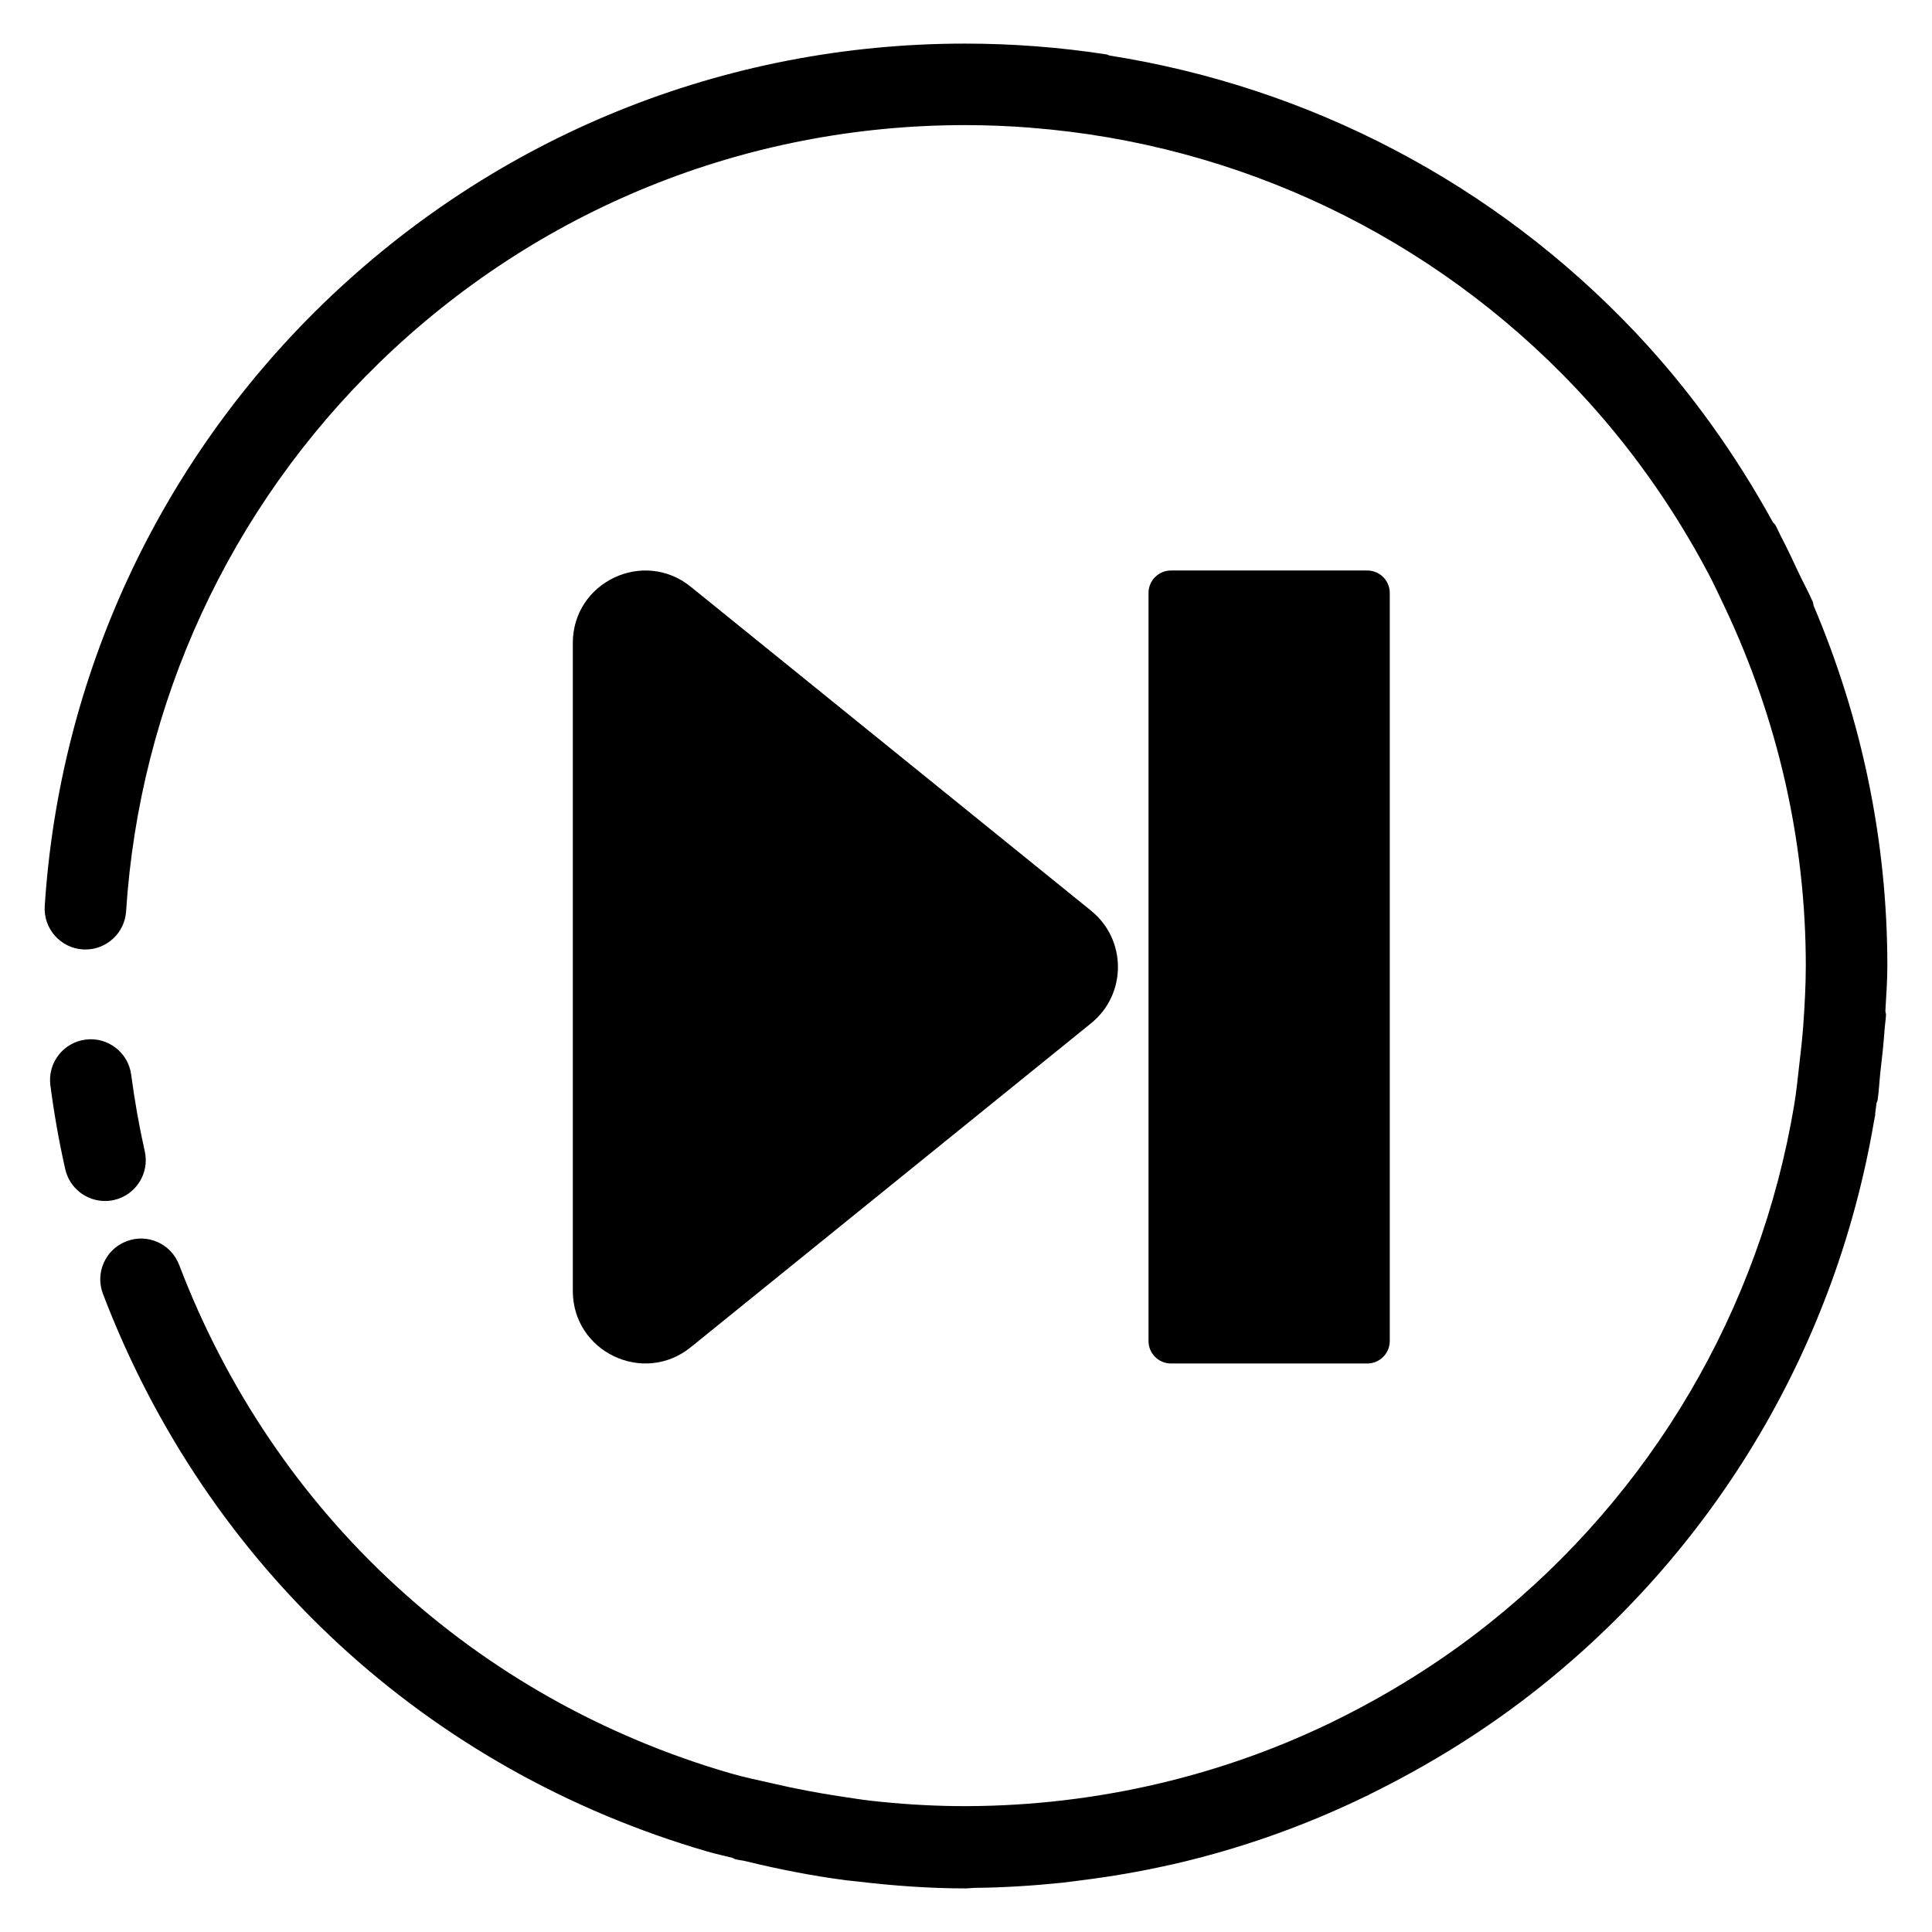
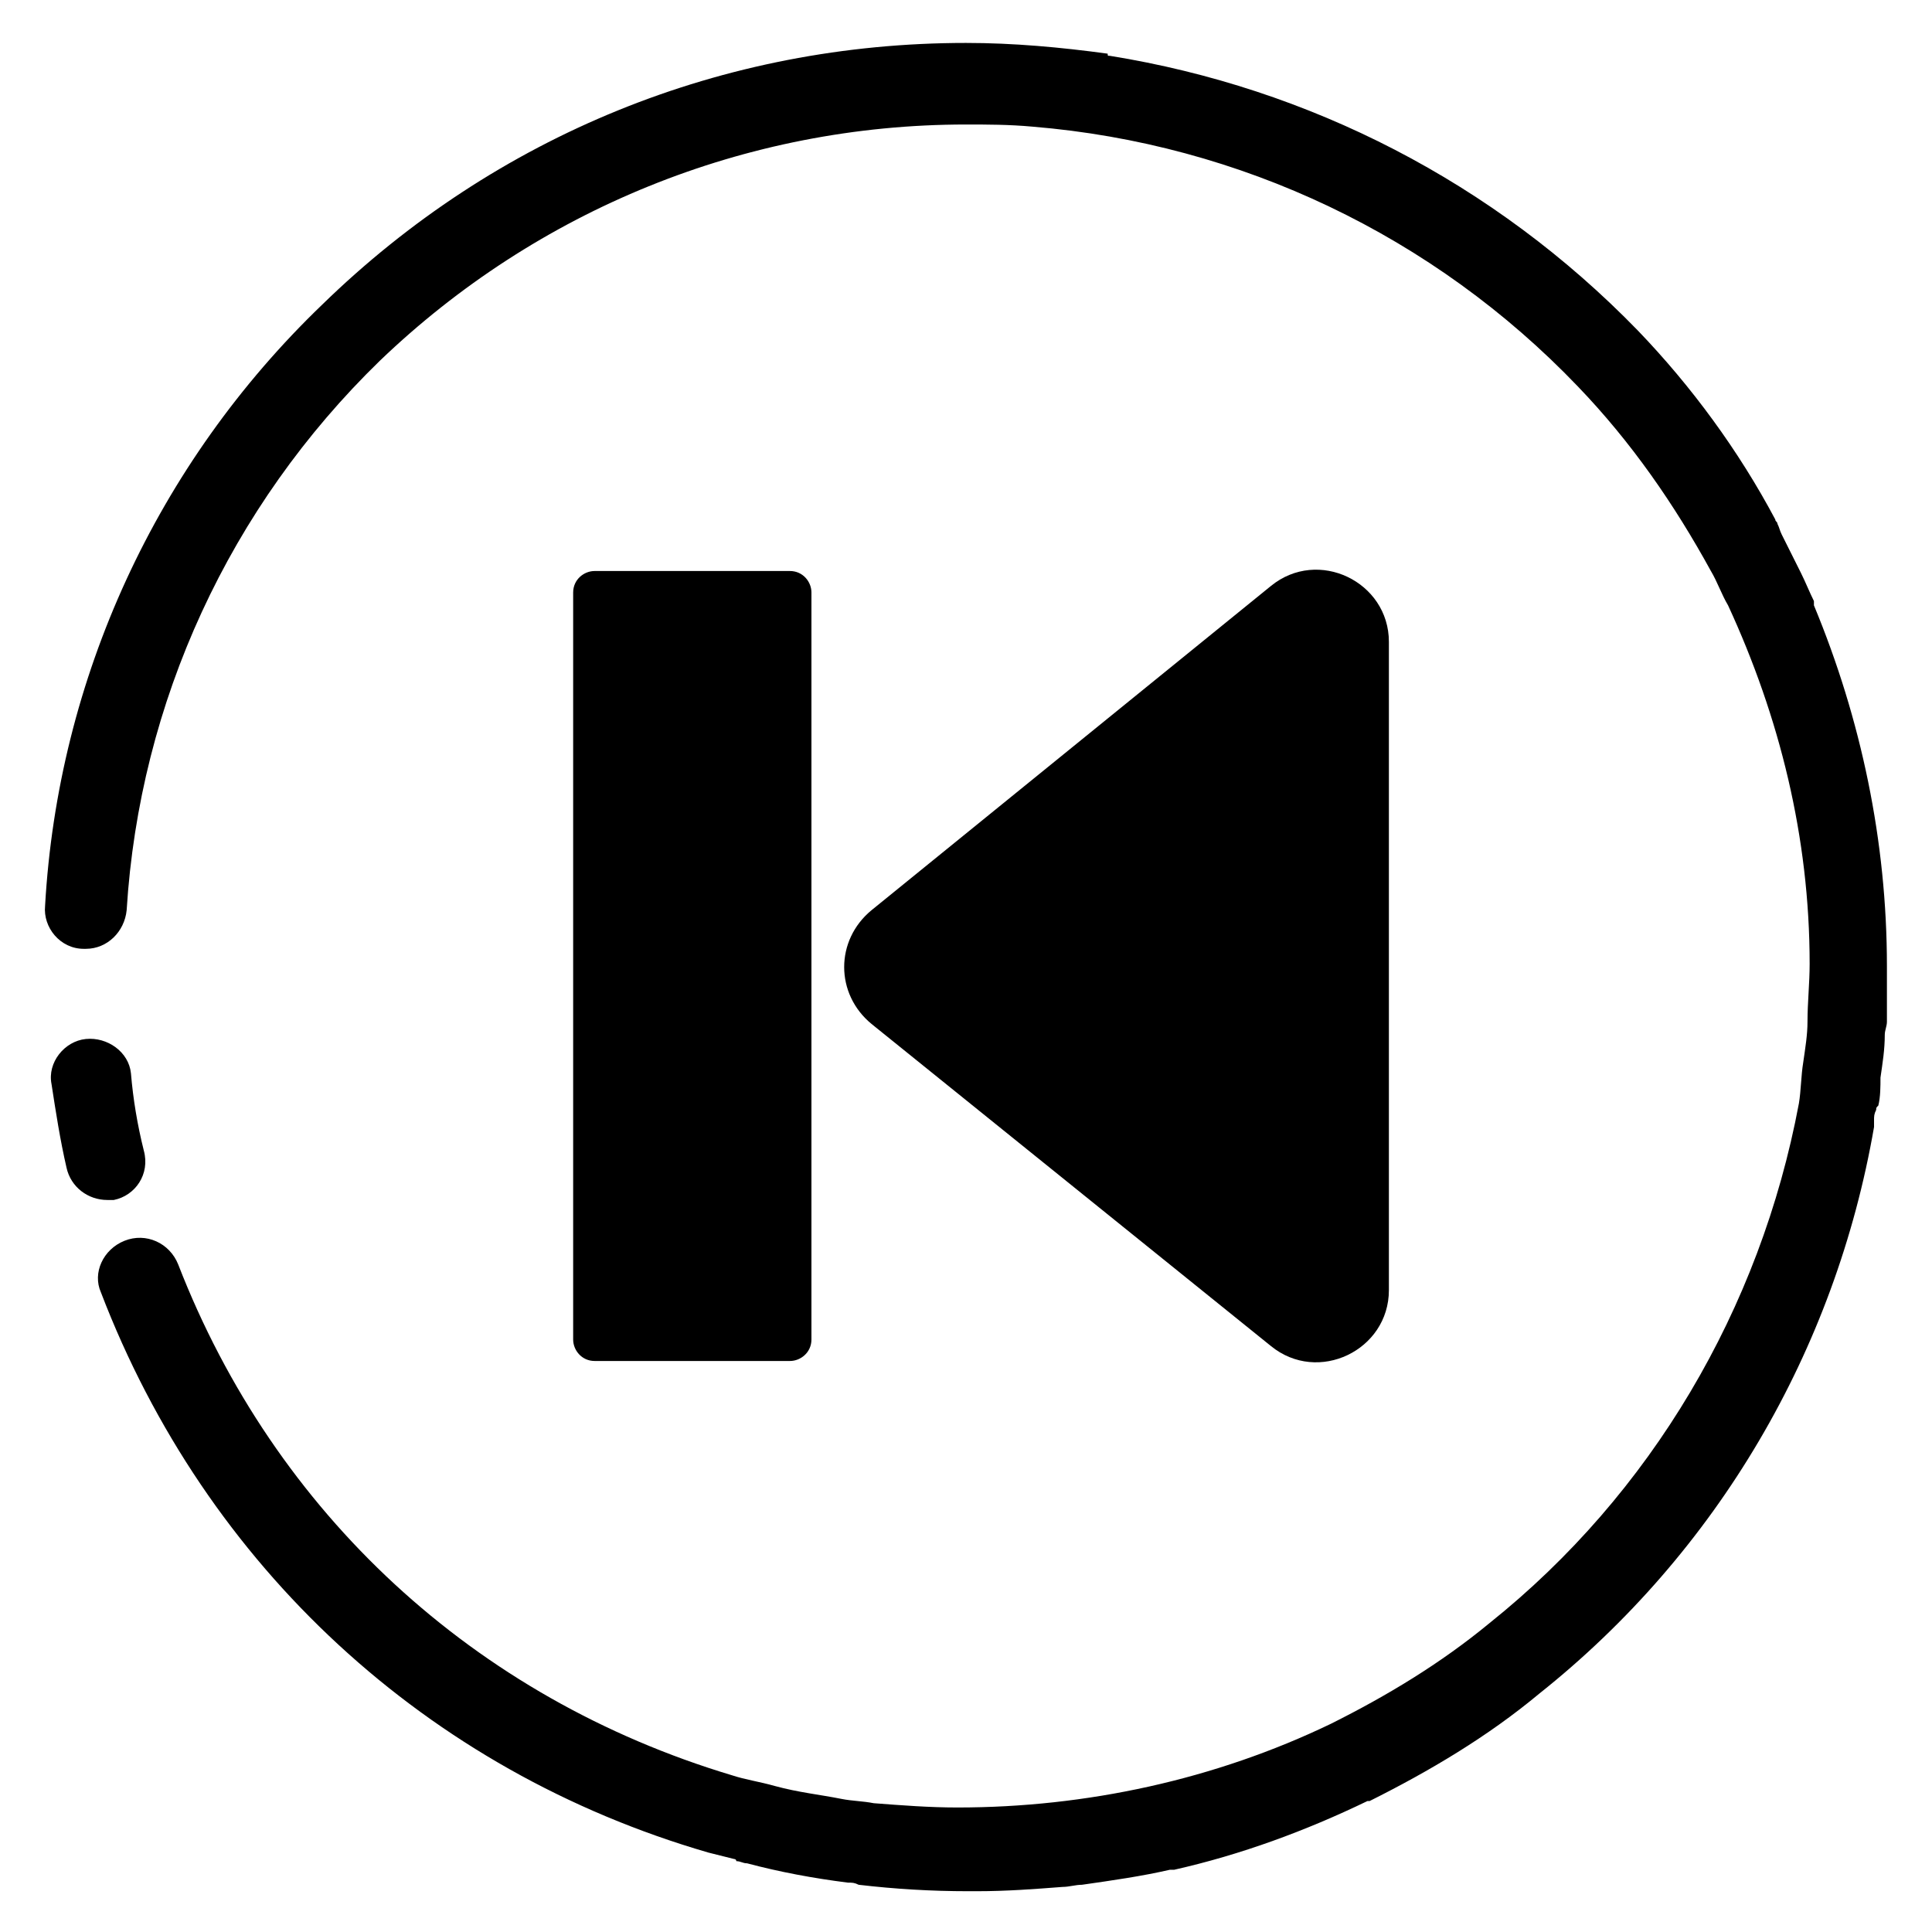
<svg xmlns="http://www.w3.org/2000/svg" version="1.1" x="0px" y="0px" viewBox="0 0 90 90" style="enable-background:new 0 0 90 90;" xml:space="preserve">
  <g>
-     <path d="M50.827,47.668L32.178,62.759c-2.205,1.784-5.494,0.215-5.494-2.622V45.046V29.955   c0-2.837,3.289-4.406,5.494-2.622l18.649,15.091C52.495,43.774,52.495,46.318,50.827,47.668z" />
+     <path d="M40.6,42.4l18.6-15.1c2.2-1.8,5.5-0.2,5.5,2.6V45v15.1c0,2.8-3.3,4.4-5.5,2.6l-18.6-15   C38.9,46.3,38.9,43.8,40.6,42.4z" />
    <g>
-       <path d="M5.309,55.902c1.024-0.234,1.665-1.25,1.435-2.27C6.481,52.46,6.27,51.27,6.112,50.068    c-0.135-1.042-1.096-1.777-2.129-1.639c-1.04,0.137-1.773,1.09-1.636,2.129c0.172,1.32,0.402,2.622,0.692,3.905    c0.198,0.883,0.983,1.484,1.851,1.484C5.027,55.947,5.168,55.932,5.309,55.902z" />
-       <path d="M87.92,44.987c0-5.842-1.204-11.519-3.434-16.77c-0.019-0.058-0.013-0.119-0.038-0.176    c-0.194-0.45-0.432-0.874-0.64-1.316c-0.282-0.599-0.557-1.198-0.867-1.784c-0.081-0.153-0.145-0.317-0.228-0.469    c-0.033-0.061-0.09-0.097-0.129-0.153c-1.747-3.173-3.87-6.159-6.413-8.848C69.621,8.548,61.026,4.062,51.69,2.588    c-0.051-0.012-0.091-0.045-0.144-0.053c-2.166-0.334-4.384-0.504-6.594-0.504c-11.234,0-21.862,4.313-29.927,12.143    C7.37,21.61,2.772,31.568,2.084,42.209c-0.067,1.046,0.727,1.951,1.773,2.018c0.041,0.004,0.083,0.004,0.124,0.004    c0.992,0,1.828-0.771,1.893-1.777c0.627-9.699,4.818-18.778,11.796-25.558C25.022,9.76,34.712,5.828,44.952,5.828    c1.019,0,2.04,0.041,3.056,0.12c0.003,0,0.006,0.002,0.009,0.003c9.69,0.757,18.71,5.066,25.393,12.132    c2.469,2.611,4.524,5.52,6.168,8.626c0.278,0.525,0.526,1.064,0.78,1.601c2.438,5.166,3.763,10.83,3.763,16.677    c0,0.904-0.051,1.807-0.113,2.709c-0.043,0.627-0.113,1.244-0.186,1.86c-0.076,0.646-0.136,1.295-0.244,1.932    c-1.6,9.54-6.64,18.108-14.212,24.138c-2.329,1.856-4.827,3.392-7.437,4.655c-5.416,2.608-11.407,3.914-17.413,3.854    c-1.31-0.016-2.616-0.101-3.916-0.246c-0.5-0.055-0.998-0.14-1.496-0.214c-1.025-0.155-2.042-0.346-3.051-0.582    c-0.677-0.157-1.358-0.292-2.027-0.486C22.125,79.15,12.766,70.515,8.345,58.921c-0.376-0.983-1.476-1.476-2.452-1.098    c-0.979,0.371-1.471,1.469-1.098,2.448c4.849,12.718,15.117,22.19,28.173,25.985c0.382,0.11,0.769,0.191,1.153,0.29    c0.046,0.016,0.08,0.05,0.128,0.062c0.159,0.041,0.323,0.053,0.483,0.092c1.543,0.378,3.098,0.682,4.663,0.888    c0.169,0.022,0.338,0.034,0.507,0.054c1.685,0.202,3.378,0.327,5.073,0.327c0.142,0,0.283-0.023,0.425-0.025    c1.358-0.013,2.702-0.099,4.035-0.235c0.306-0.033,0.609-0.076,0.914-0.115c1.39-0.172,2.764-0.408,4.119-0.713    c0.064-0.015,0.129-0.026,0.193-0.041c3.104-0.714,6.104-1.774,8.971-3.167c0.037-0.018,0.077-0.03,0.115-0.048    c0.014-0.007,0.022-0.02,0.036-0.028c2.786-1.367,5.457-3.016,7.949-5.002c8.291-6.604,13.811-15.98,15.576-26.422    c0.002-0.012,0.01-0.022,0.012-0.034c0.003-0.019,0.004-0.04,0.007-0.059c0.007-0.041,0.019-0.081,0.026-0.123    c0.004-0.022-0.005-0.043-0.002-0.065c0.027-0.163,0.037-0.329,0.062-0.493c0.014-0.056,0.047-0.103,0.055-0.162    c0.062-0.423,0.078-0.862,0.127-1.29c0.078-0.672,0.153-1.342,0.199-2.019c0.015-0.216,0.052-0.425,0.063-0.642    c0.004-0.068-0.025-0.127-0.029-0.194C87.866,46.393,87.92,45.691,87.92,44.987z" />
+       <path d="M5.3,55.9c1-0.2,1.7-1.2,1.4-2.3c-0.3-1.2-0.5-2.4-0.6-3.6C6,49,5,48.3,4,48.4c-1,0.1-1.8,1.1-1.6,2.1    c0.2,1.3,0.4,2.6,0.7,3.9c0.2,0.9,1,1.5,1.9,1.5C5,55.9,5.2,55.9,5.3,55.9z" />
+       <path d="M87.9,45c0-5.8-1.2-11.5-3.4-16.8c0-0.1,0-0.1,0-0.2c-0.2-0.4-0.4-0.9-0.6-1.3c-0.3-0.6-0.6-1.2-0.9-1.8    c-0.1-0.2-0.1-0.3-0.2-0.5c0-0.1-0.1-0.1-0.1-0.2C81,21,78.8,18,76.3,15.4C69.6,8.5,61,4.1,51.7,2.6c-0.1,0-0.1,0-0.1-0.1    C49.4,2.2,47.2,2,45,2C33.7,2,23.1,6.3,15,14.2c-7.7,7.4-12.3,17.4-12.9,28c-0.1,1,0.7,2,1.8,2H4c1,0,1.8-0.8,1.9-1.8    c0.6-9.7,4.8-18.8,11.8-25.6c7.3-7,17-11,27.3-11c1,0,2,0,3.1,0.1l0,0C57.8,6.7,66.8,11,73.5,18c2.5,2.6,4.5,5.5,6.2,8.6    c0.3,0.5,0.5,1.1,0.8,1.6c2.4,5.2,3.8,10.8,3.8,16.7c0,0.9-0.1,1.8-0.1,2.7c0,0.6-0.1,1.2-0.2,1.9c-0.1,0.6-0.1,1.3-0.2,1.9    C82,61,76.9,69.6,69.4,75.6c-2.3,1.9-4.8,3.4-7.4,4.7c-5.4,2.6-11.4,3.9-17.4,3.9c-1.3,0-2.6-0.1-3.9-0.2c-0.5-0.1-1-0.1-1.5-0.2    c-1-0.2-2-0.3-3.1-0.6c-0.7-0.2-1.4-0.3-2-0.5c-12-3.6-21.3-12.2-25.8-23.8c-0.4-1-1.5-1.5-2.5-1.1s-1.5,1.5-1.1,2.4    C9.6,73,19.9,82.5,33,86.3c0.4,0.1,0.8,0.2,1.2,0.3c0,0,0.1,0,0.1,0.1c0.2,0,0.3,0.1,0.5,0.1c1.5,0.4,3.1,0.7,4.7,0.9    c0.2,0,0.3,0,0.5,0.1c1.7,0.2,3.4,0.3,5.1,0.3c0.1,0,0.3,0,0.4,0c1.4,0,2.7-0.1,4-0.2c0.3,0,0.6-0.1,0.9-0.1    c1.4-0.2,2.8-0.4,4.1-0.7c0.1,0,0.1,0,0.2,0c3.1-0.7,6.1-1.8,9-3.2h0.1l0,0c2.8-1.4,5.5-3,7.9-5c8.3-6.6,13.8-16,15.6-26.4l0,0    c0,0,0,0,0-0.1v-0.1c0,0,0,0,0-0.1c0-0.2,0-0.3,0.1-0.5c0-0.1,0-0.1,0.1-0.2c0.1-0.4,0.1-0.9,0.1-1.3c0.1-0.7,0.2-1.3,0.2-2    c0-0.2,0.1-0.4,0.1-0.6c0-0.1,0-0.1,0-0.2C87.9,46.4,87.9,45.7,87.9,45z" />
    </g>
-     <path d="M63.693,63.517H54.55c-0.579,0-1.048-0.469-1.048-1.048V27.624c0-0.579,0.469-1.048,1.048-1.048h9.143   c0.579,0,1.048,0.469,1.048,1.048v34.845C64.741,63.047,64.272,63.517,63.693,63.517z" />
+     <path d="M27.7,26.6h9.1c0.6,0,1,0.5,1,1v34.8c0,0.6-0.5,1-1,1h-9.1c-0.6,0-1-0.5-1-1V27.6   C26.7,27,27.2,26.6,27.7,26.6z" />
  </g>
</svg>
